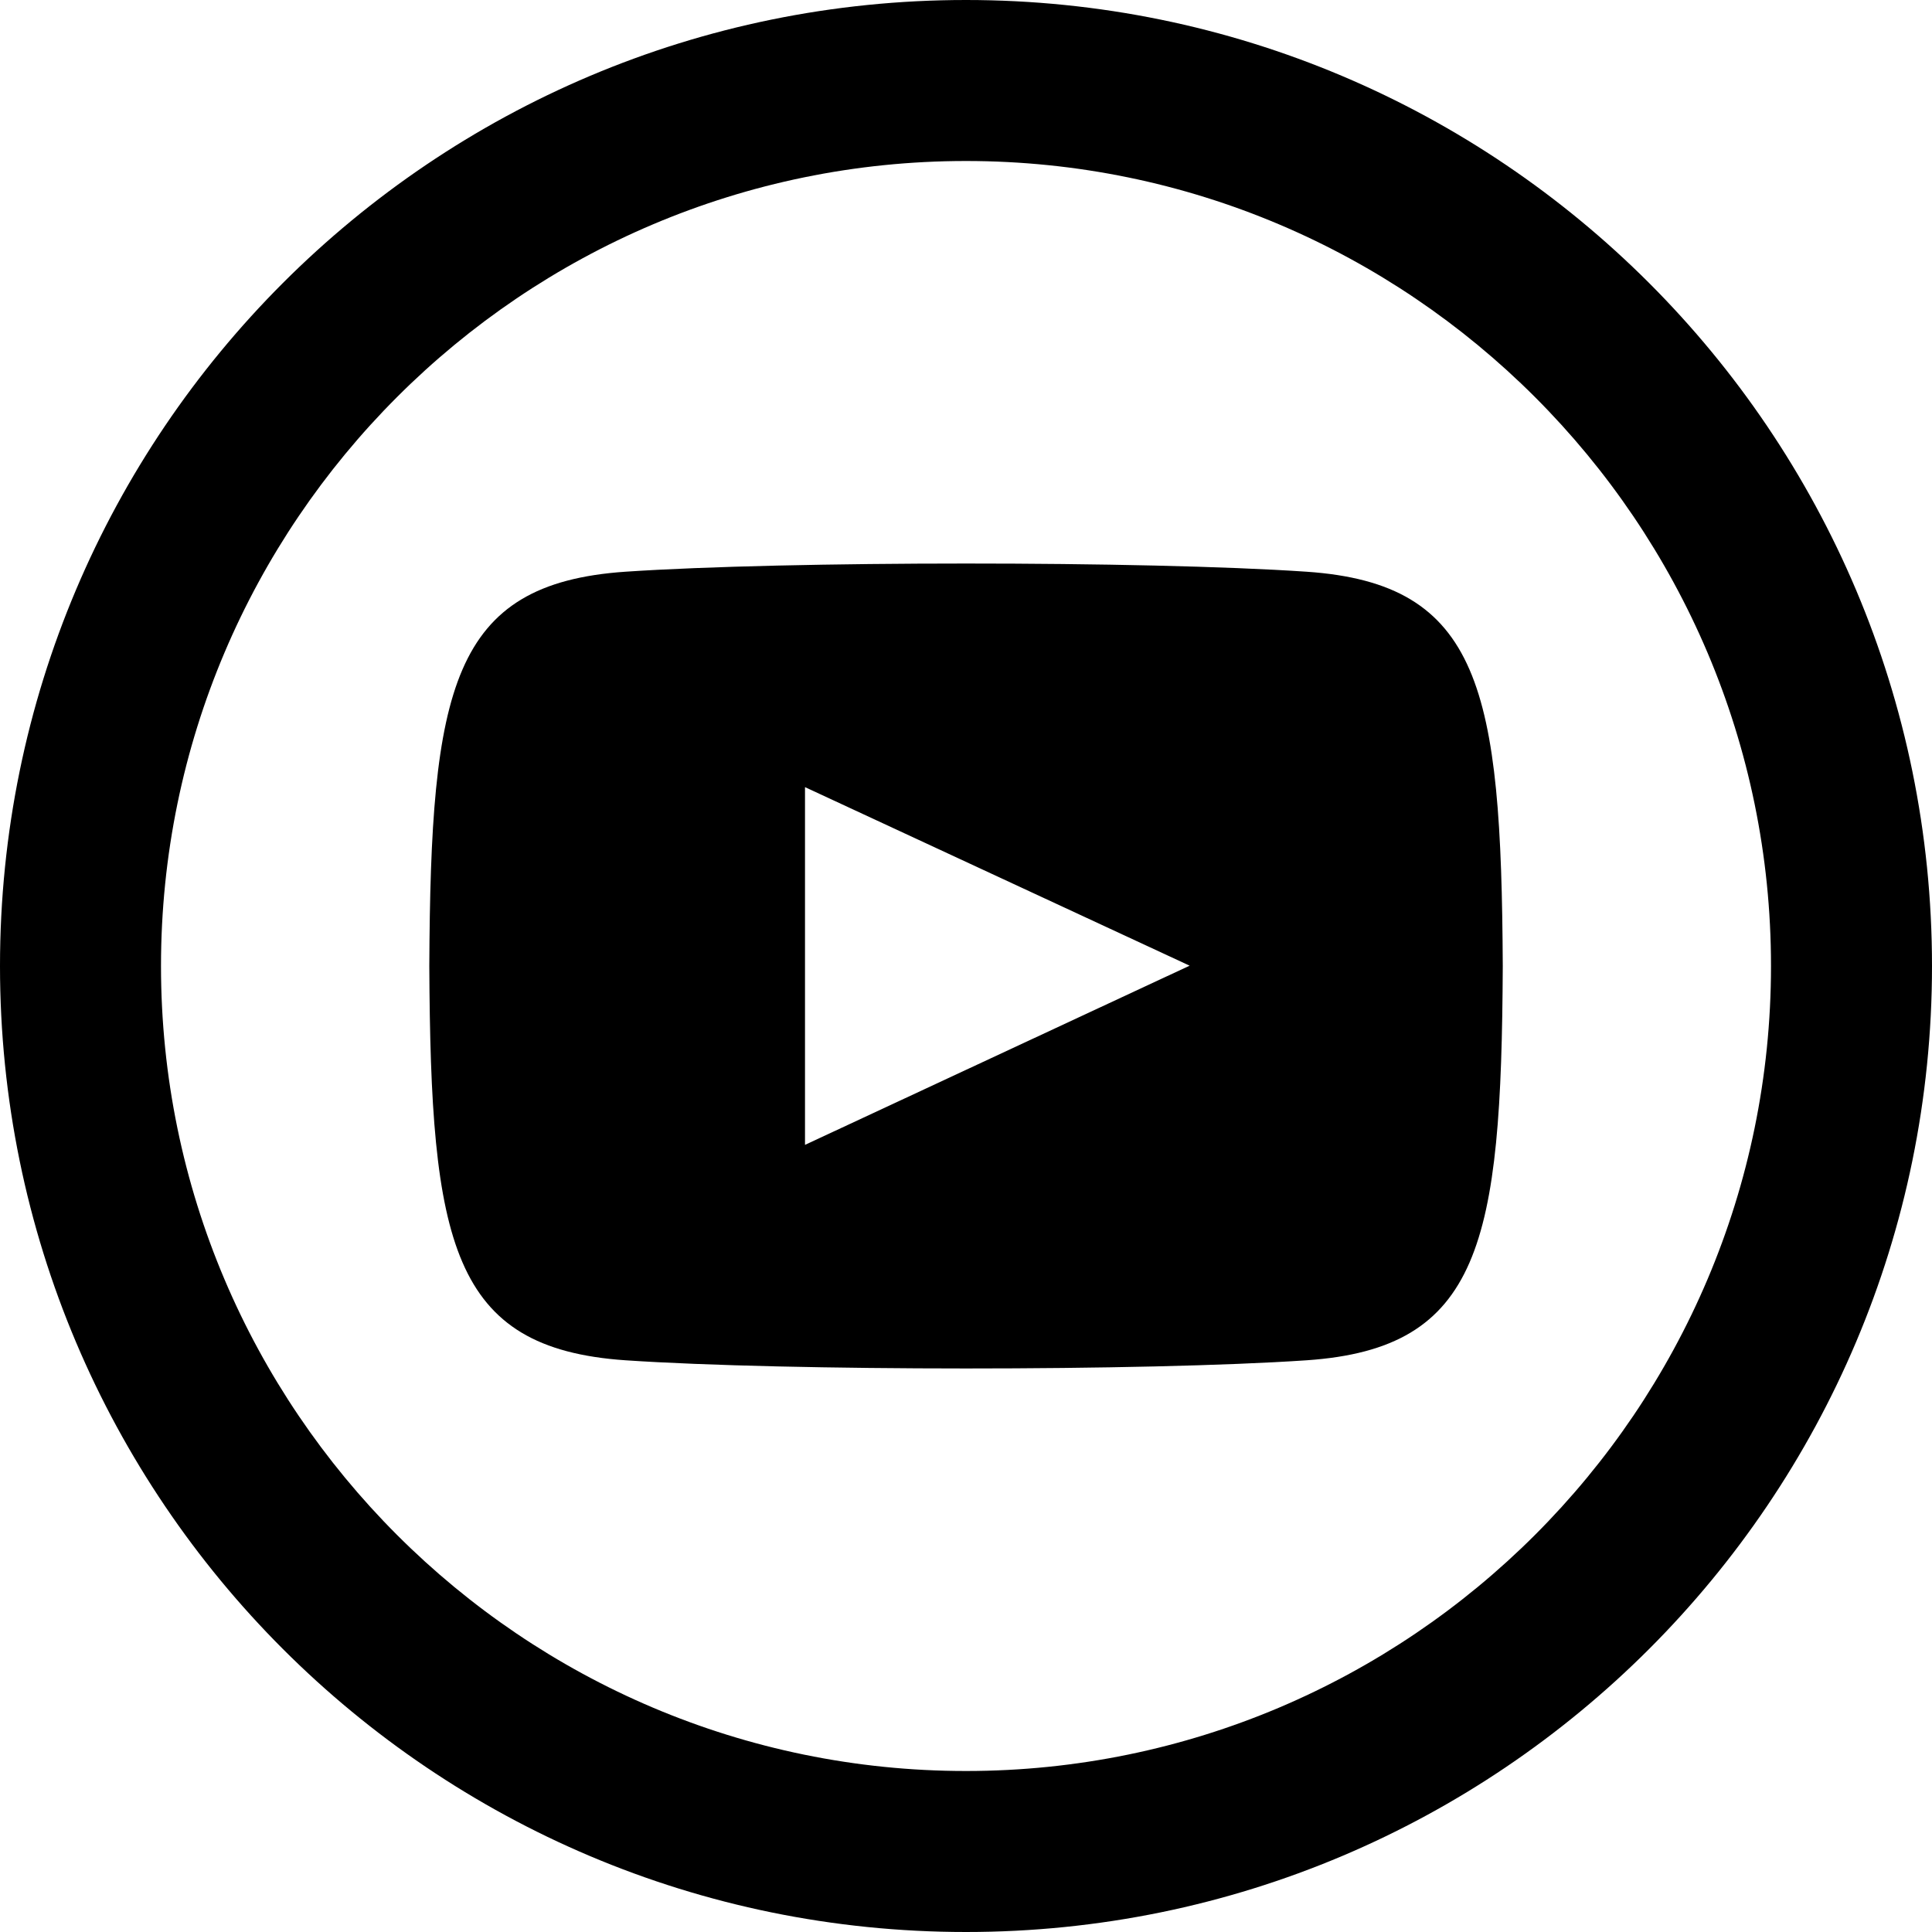
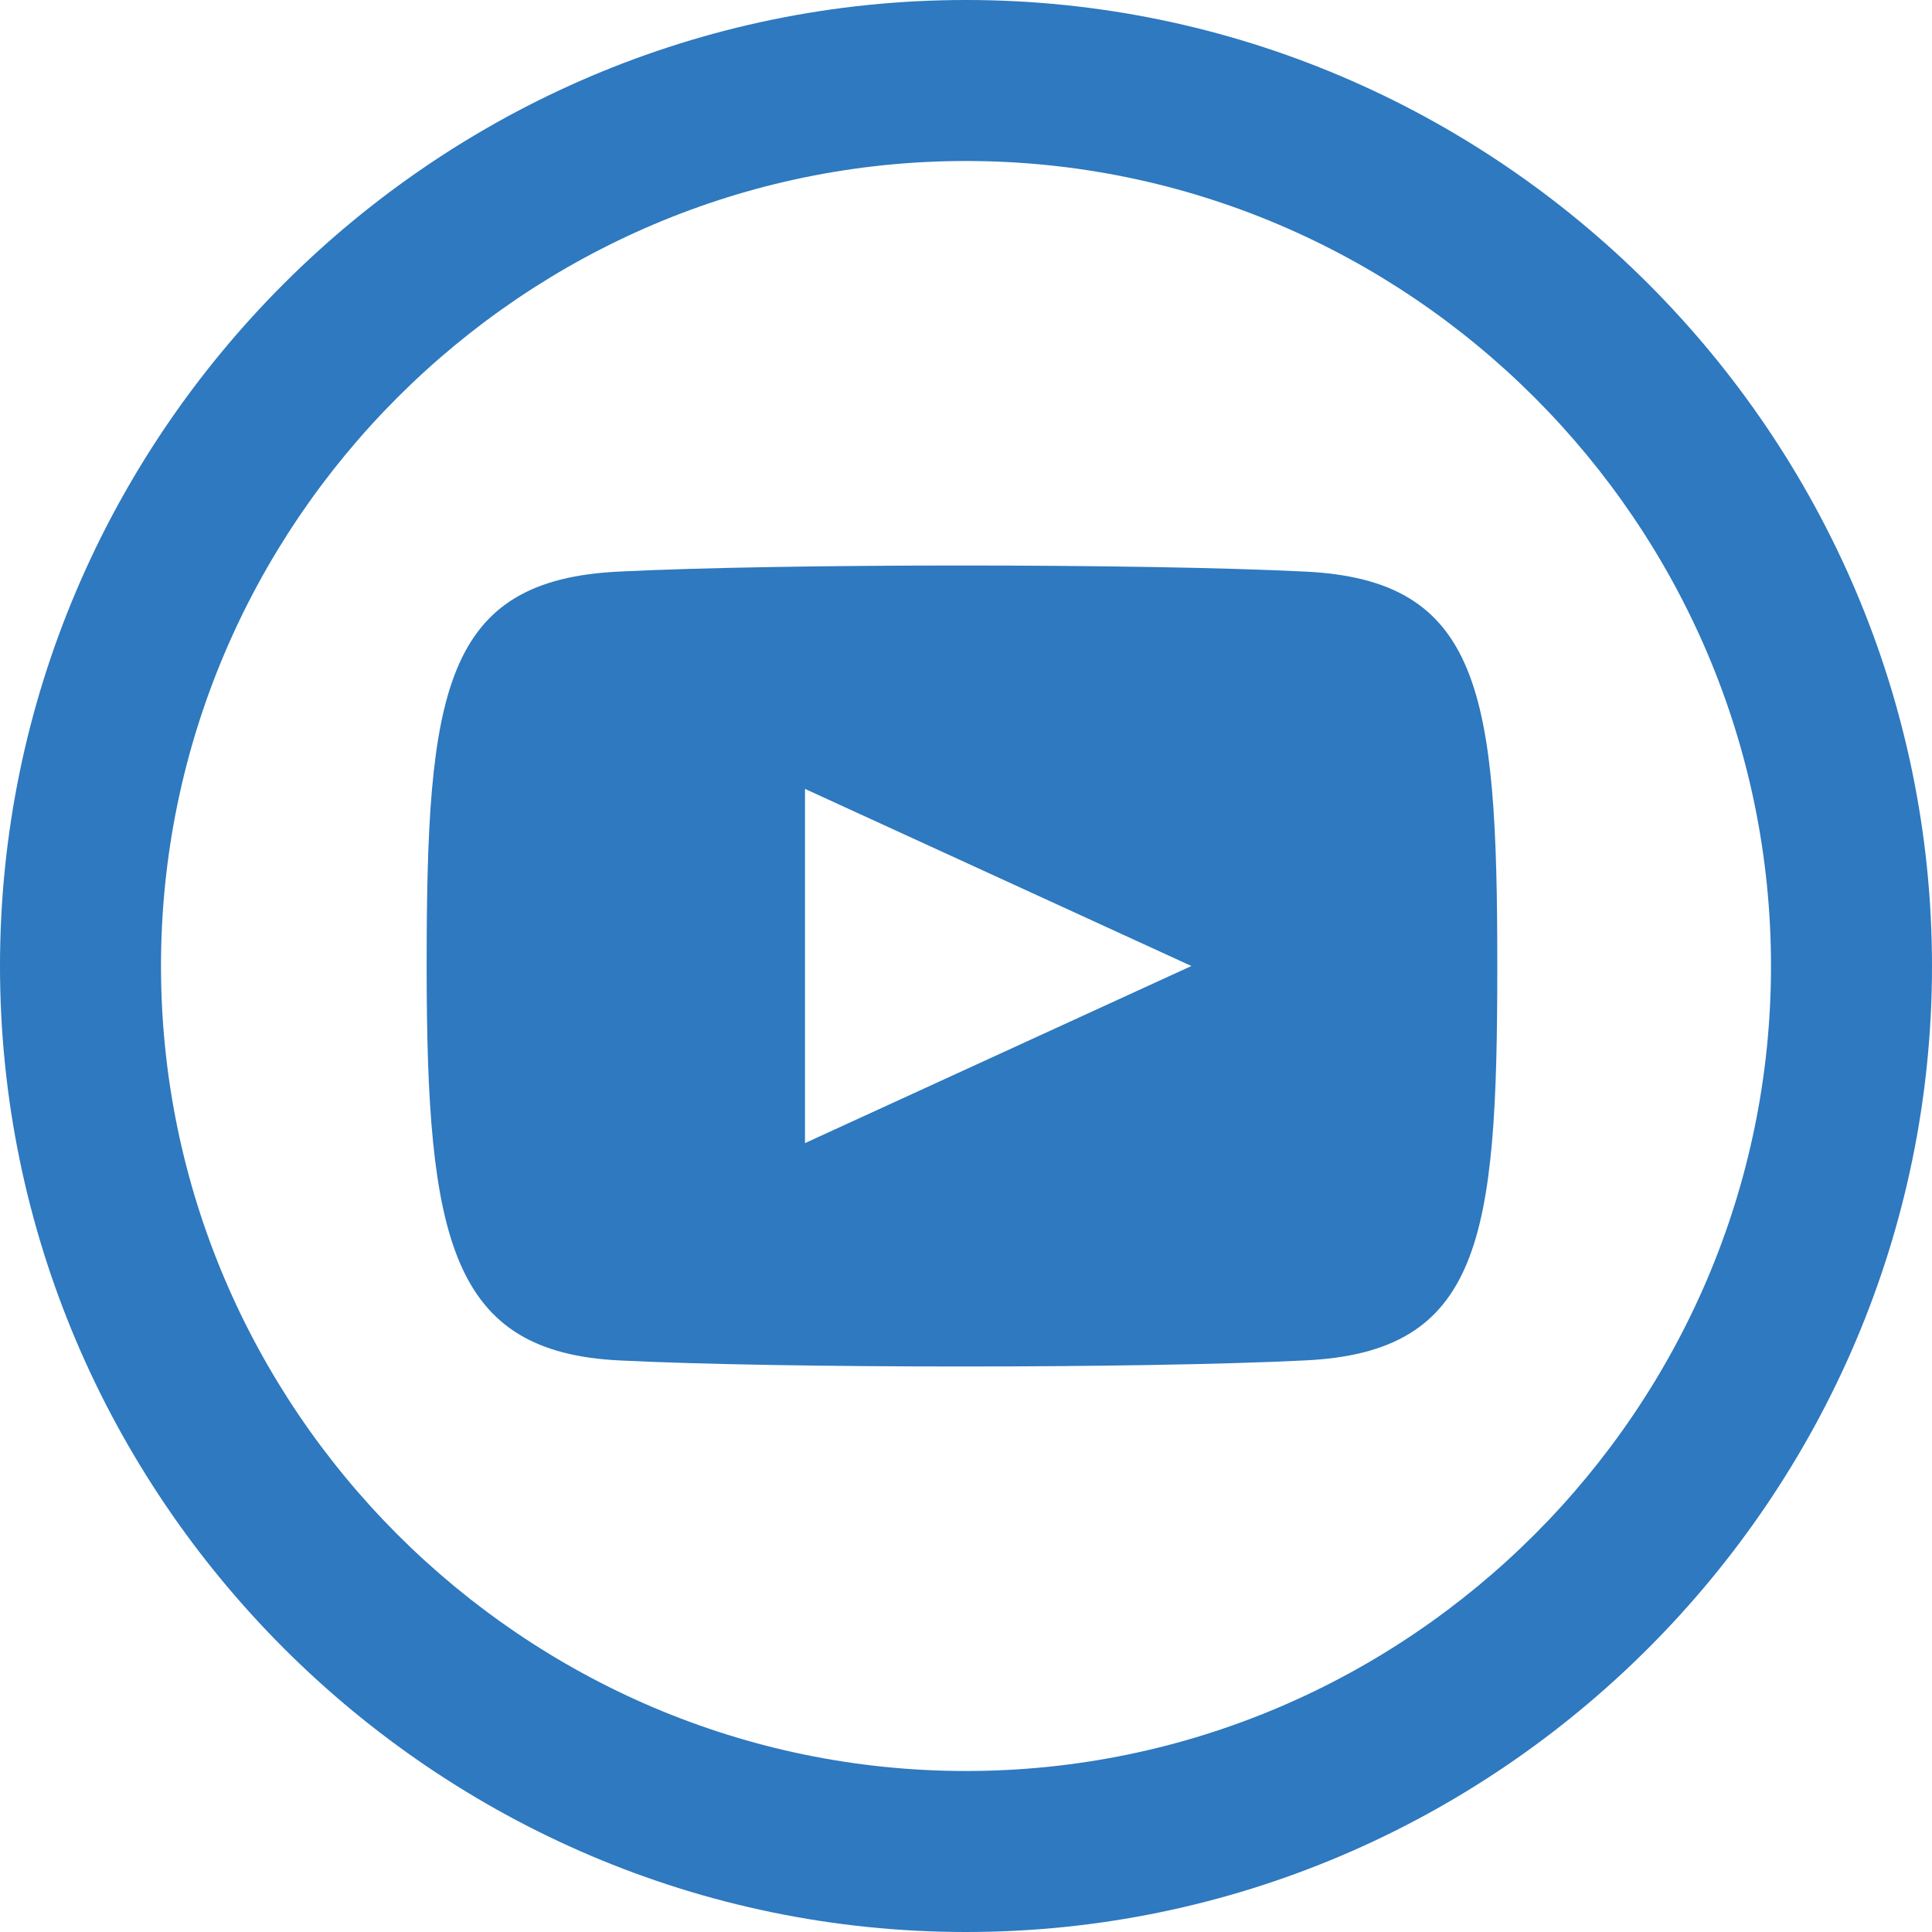
- <svg xmlns="http://www.w3.org/2000/svg" width="24" height="24" viewBox="0 0 24 24">
-   <path d="M16.23 7.102c-2.002-.136-6.462-.135-8.461 0-2.165.148-2.419 1.456-2.436 4.898.017 3.436.27 4.75 2.437 4.898 1.999.135 6.459.136 8.461 0 2.165-.148 2.42-1.457 2.437-4.898-.018-3.436-.271-4.75-2.438-4.898zm-6.23 7.12v-4.444l4.778 2.218-4.778 2.226zm2-12.222c5.514 0 10 4.486 10 10s-4.486 10-10 10-10-4.486-10-10 4.486-10 10-10zm0-2c-6.627 0-12 5.373-12 12s5.373 12 12 12 12-5.373 12-12-5.373-12-12-12z" />
+ <svg xmlns="http://www.w3.org/2000/svg" version="1.1" id="Layer_1" x="0px" y="0px" viewBox="-293 385 24 24" style="enable-background:new -293 385 24 24;" xml:space="preserve">
+   <style type="text/css">
+ 	.st0{fill:#2E79BF;}
+ </style>
+   <path class="st0" d="M-276.8,392.1c-2-0.1-6.5-0.1-8.5,0c-2.2,0.1-2.4,1.5-2.4,4.9c0,3.4,0.3,4.8,2.4,4.9c2,0.1,6.5,0.1,8.5,0  c2.2-0.1,2.4-1.5,2.4-4.9C-274.4,393.6-274.6,392.2-276.8,392.1z M-283,399.2v-4.4l4.8,2.2L-283,399.2z M-281,387  c5.5,0,10,4.5,10,10s-4.5,10-10,10s-10-4.5-10-10S-286.5,387-281,387z M-281,385c-6.6,0-12,5.4-12,12s5.4,12,12,12s12-5.4,12-12  S-274.4,385-281,385z" />
</svg>
